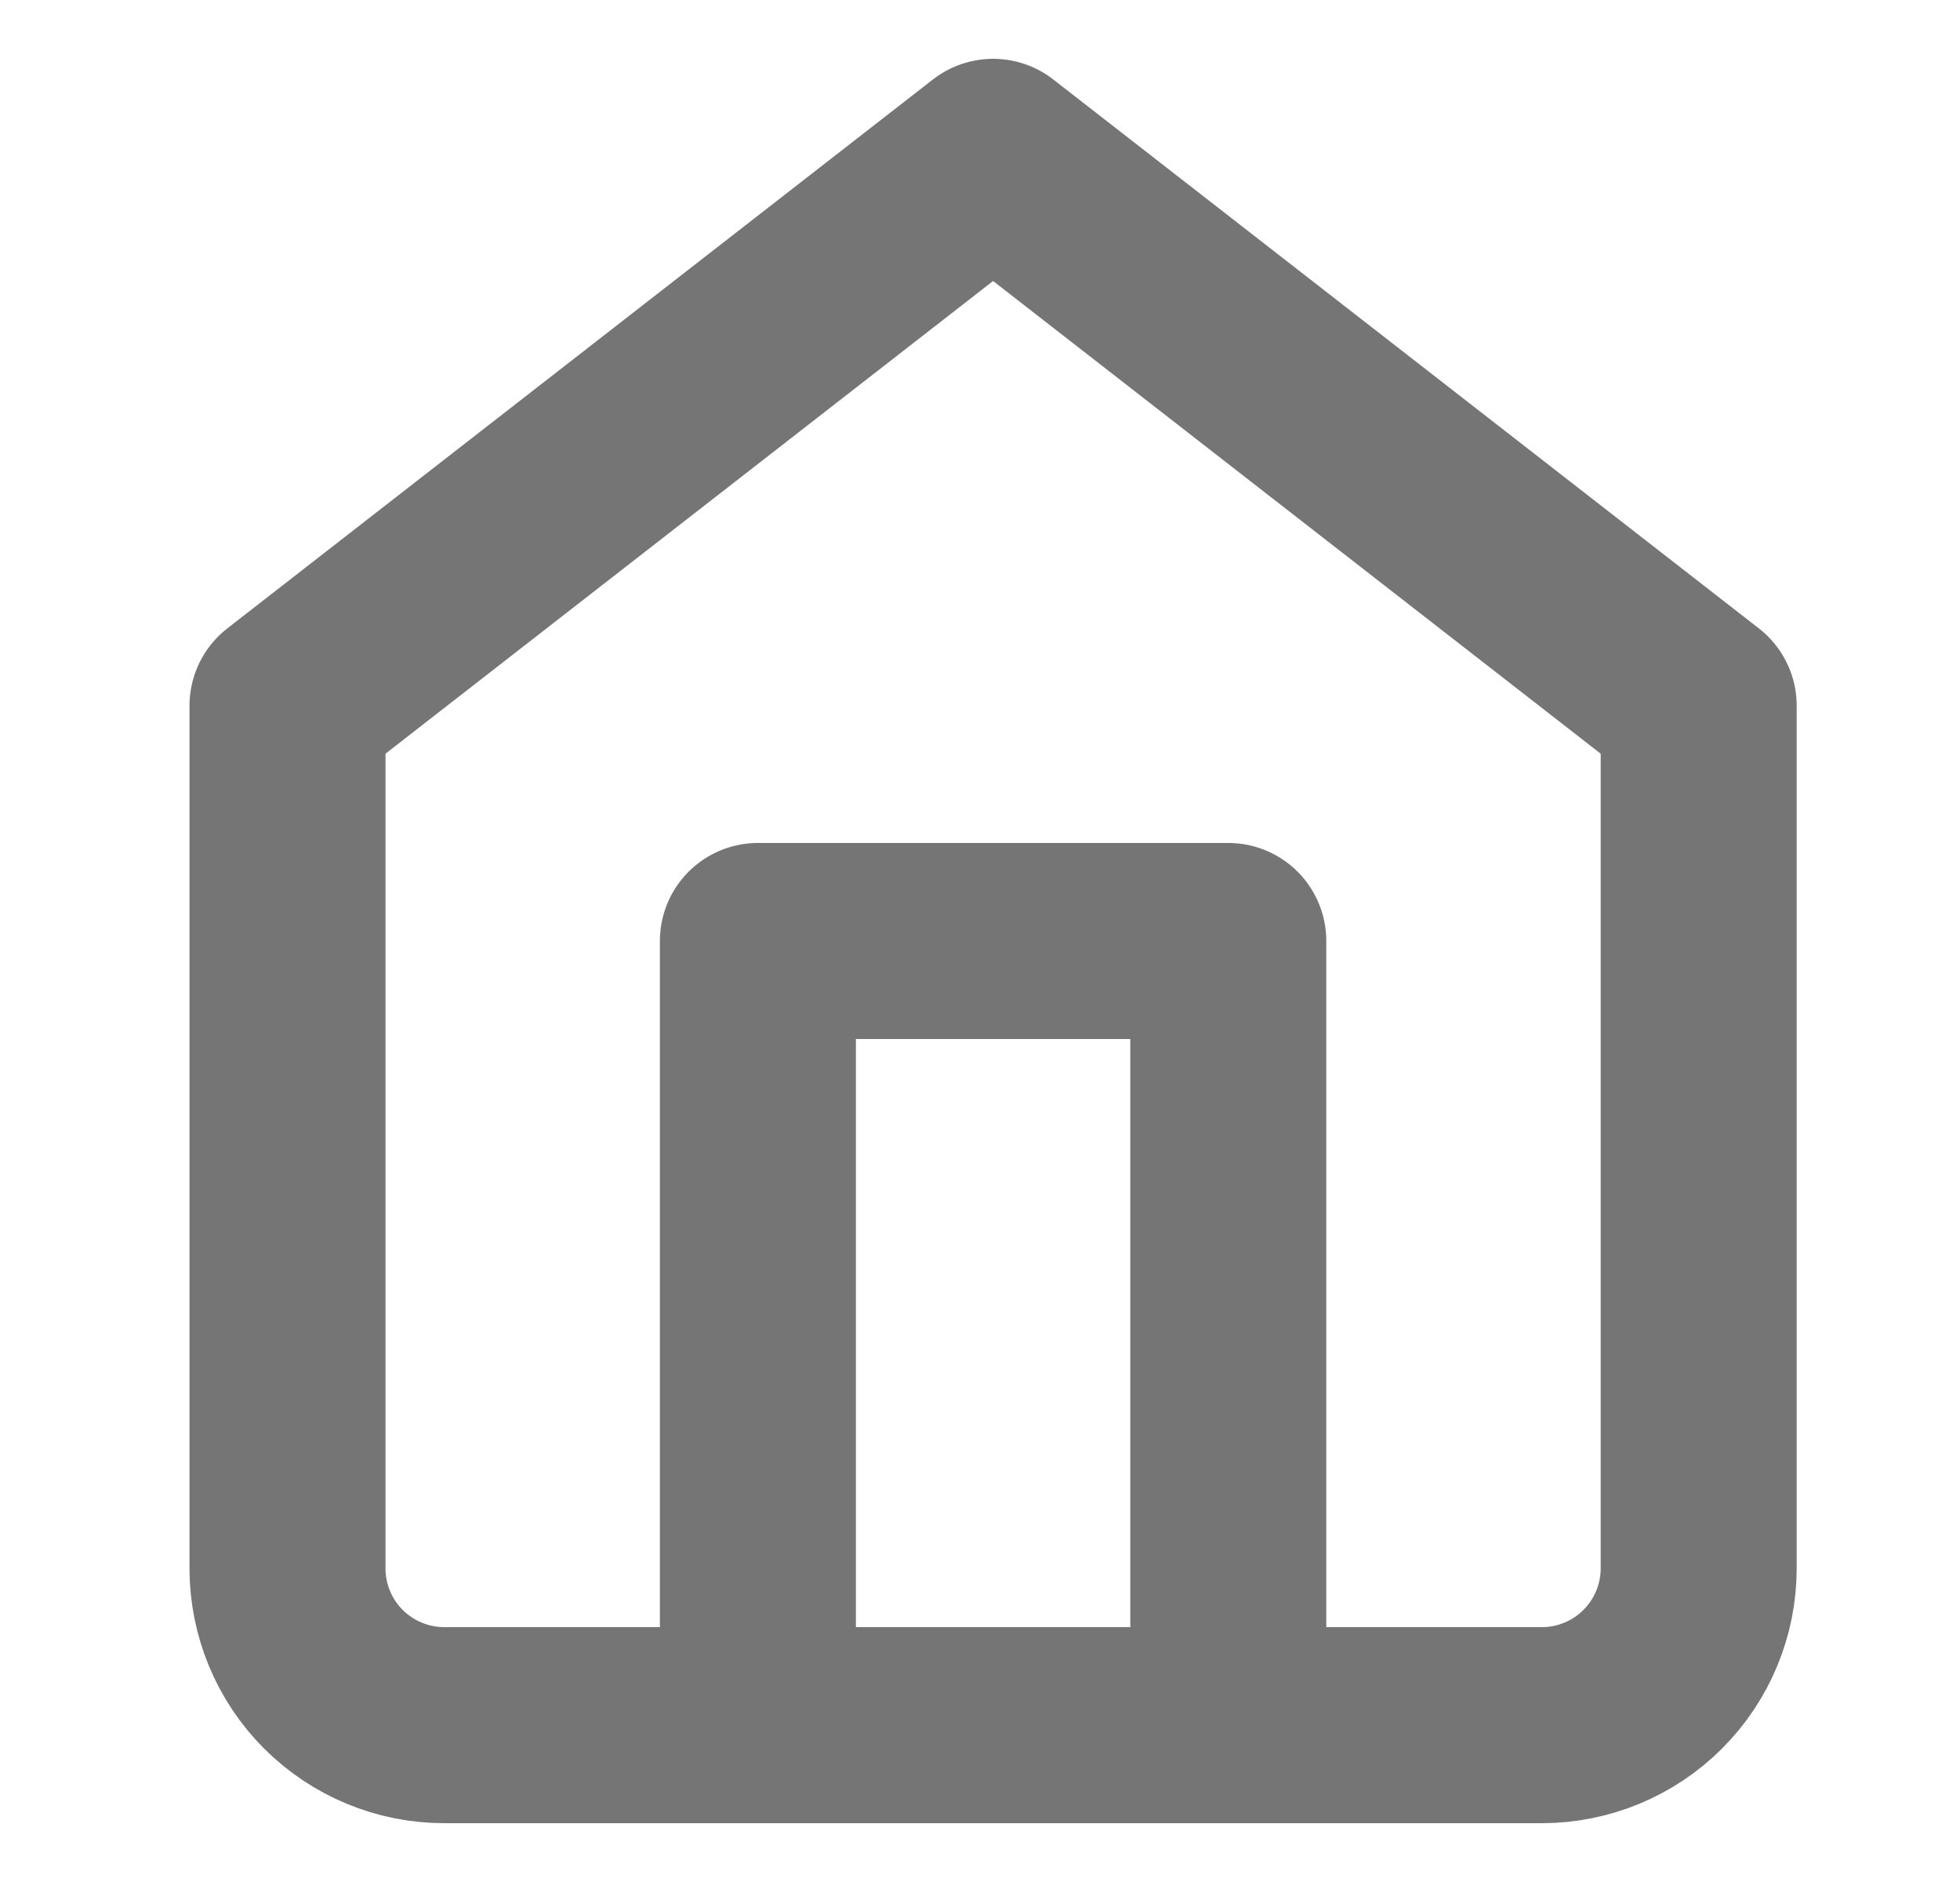
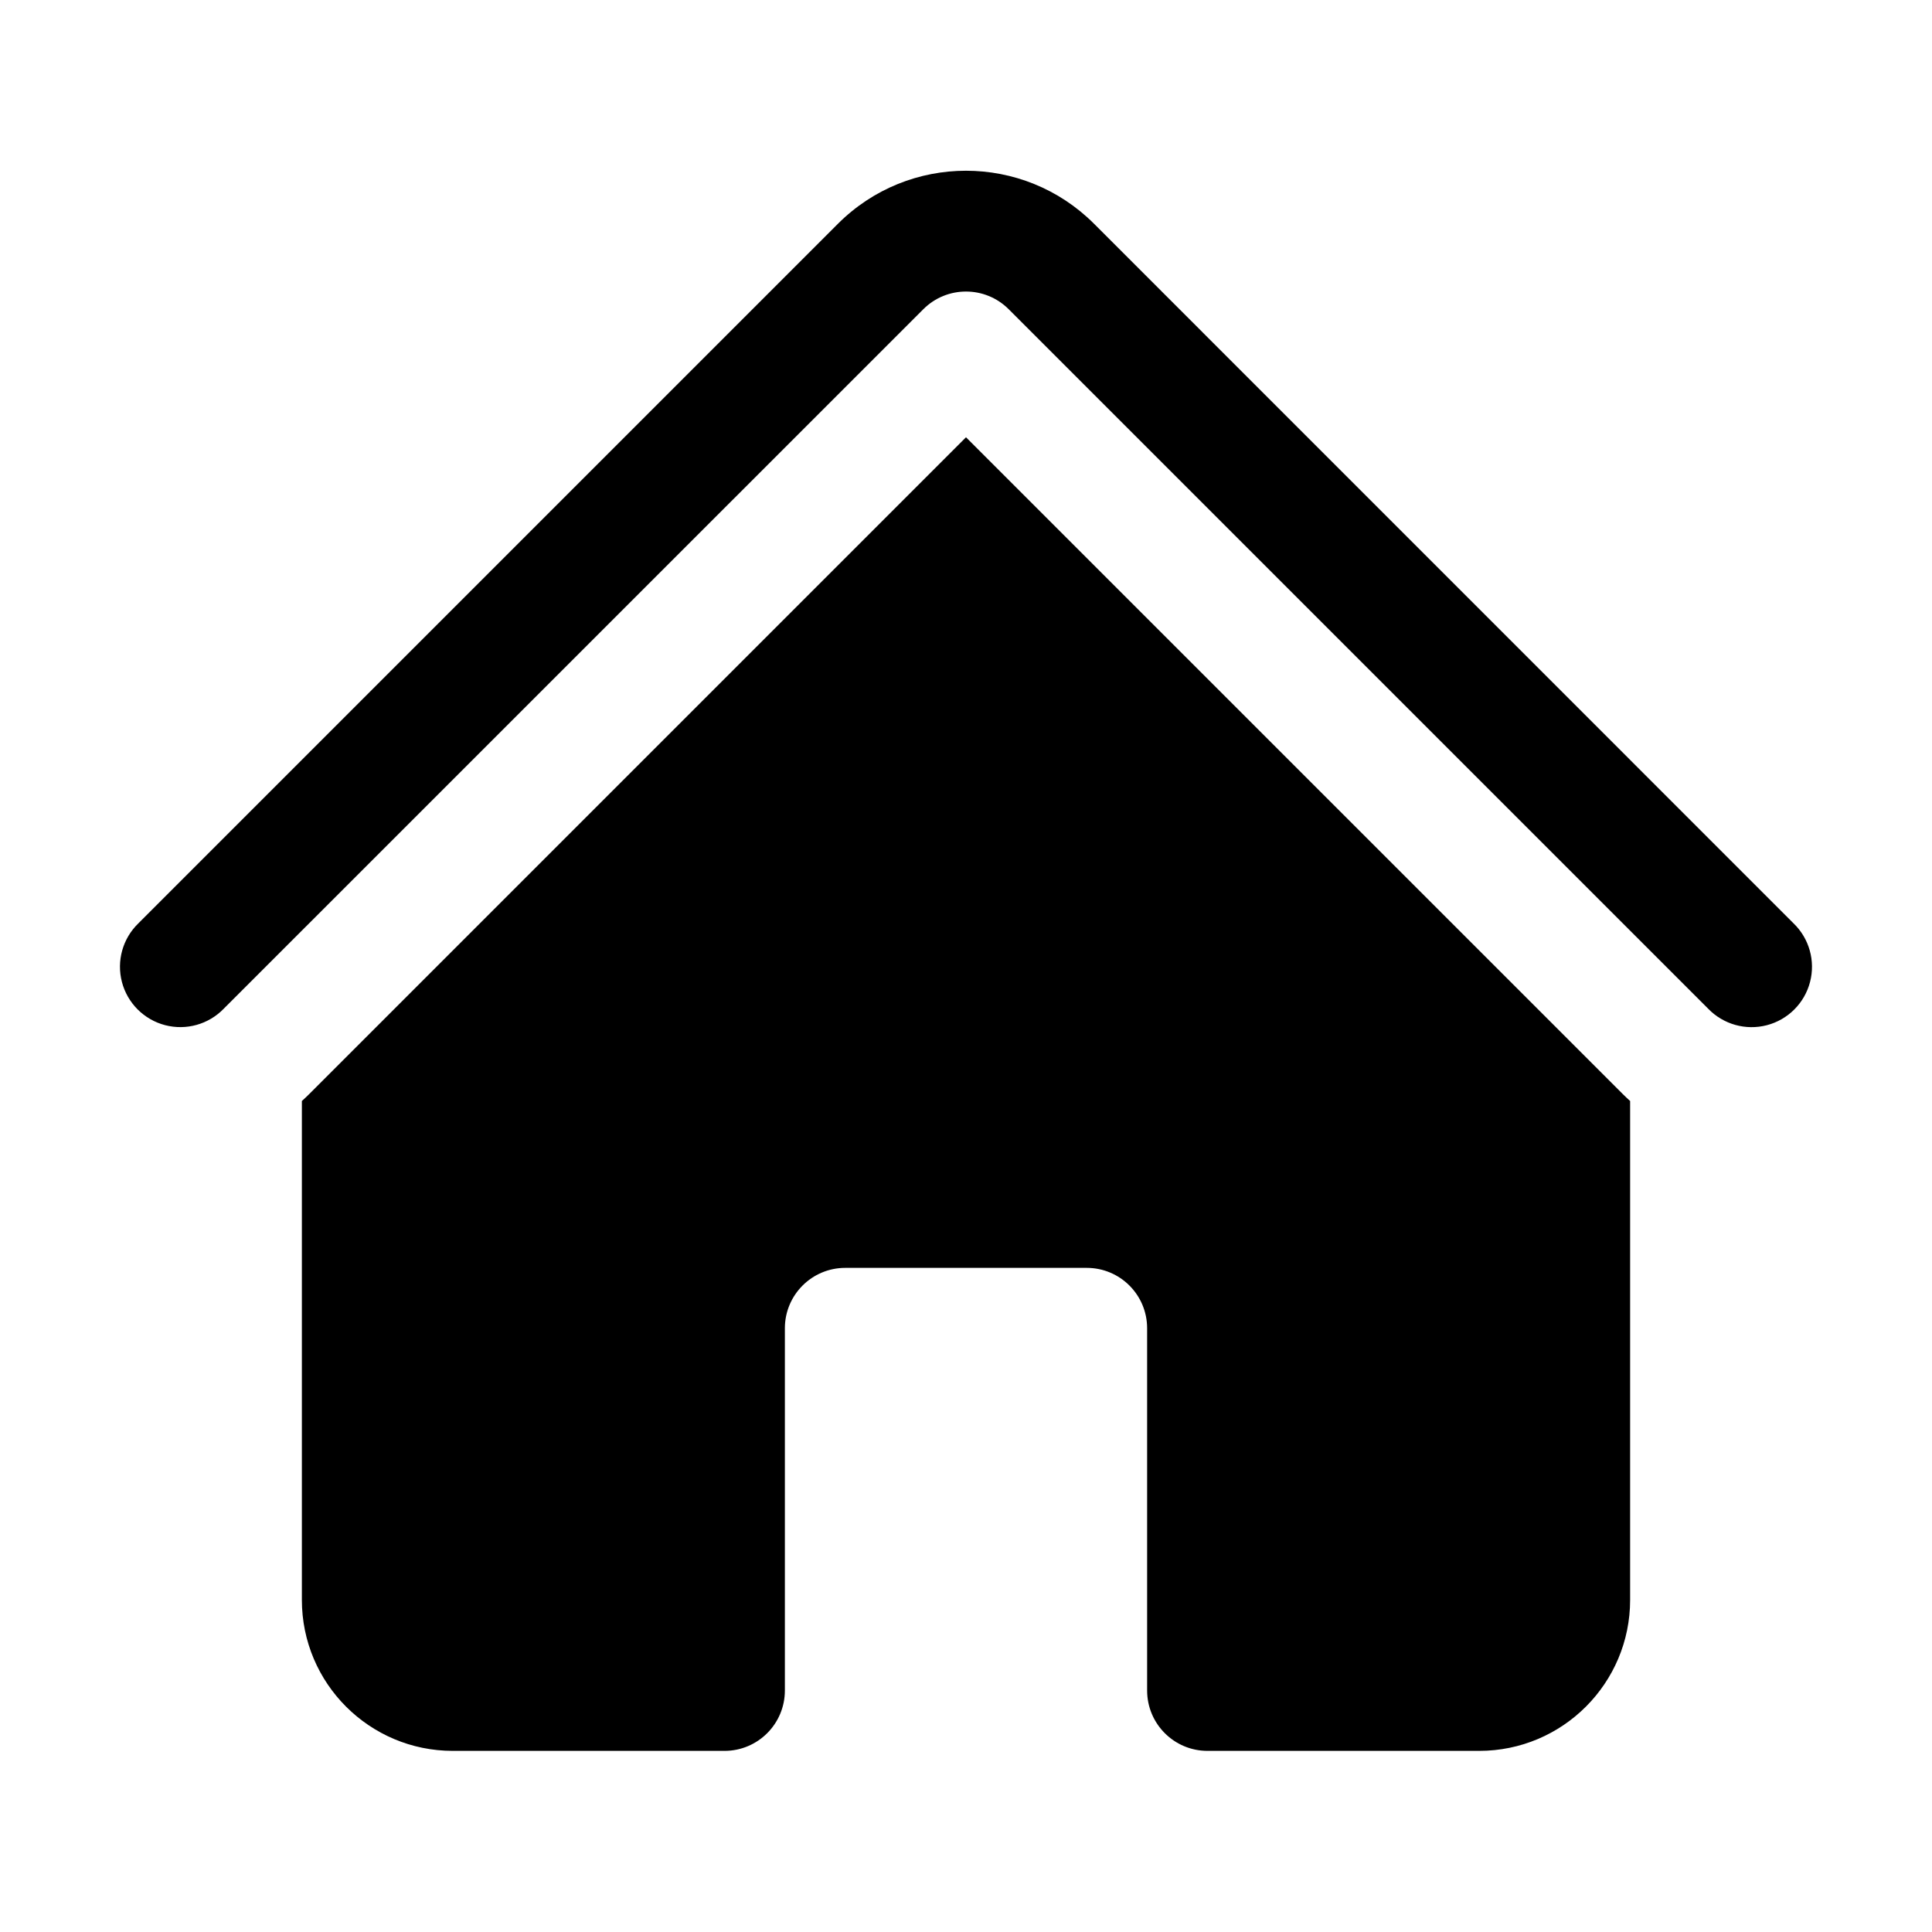
- <svg xmlns="http://www.w3.org/2000/svg" width="25" height="24" viewBox="0 0 25 24" fill="none">
-   <g id="Home">
-     <path id="Icon" d="M9.667 22V12H15.667V22M3.667 9L12.667 2L21.667 9V20C21.667 20.53 21.456 21.039 21.081 21.414C20.706 21.789 20.197 22 19.667 22H5.667C5.136 22 4.628 21.789 4.252 21.414C3.877 21.039 3.667 20.53 3.667 20V9Z" stroke="#757575" stroke-width="2.5" stroke-linecap="round" stroke-linejoin="round" />
-   </g>
+ <svg xmlns="http://www.w3.org/2000/svg" viewBox="0 0 24 24" fill="black" class="size-6">
+   <path d="M11.47 3.841a.75.75 0 0 1 1.06 0l8.69 8.69a.75.75 0 1 0 1.06-1.061l-8.689-8.69a2.25 2.25 0 0 0-3.182 0l-8.69 8.69a.75.75 0 1 0 1.061 1.06l8.69-8.689Z" />
+   <path d="m12 5.432 8.159 8.159c.03.03.06.058.091.086v6.198c0 1.035-.84 1.875-1.875 1.875H15a.75.75 0 0 1-.75-.75v-4.5a.75.75 0 0 0-.75-.75h-3a.75.75 0 0 0-.75.75V21a.75.75 0 0 1-.75.75H5.625a1.875 1.875 0 0 1-1.875-1.875v-6.198a2.29 2.29 0 0 0 .091-.086L12 5.432Z" />
</svg>
